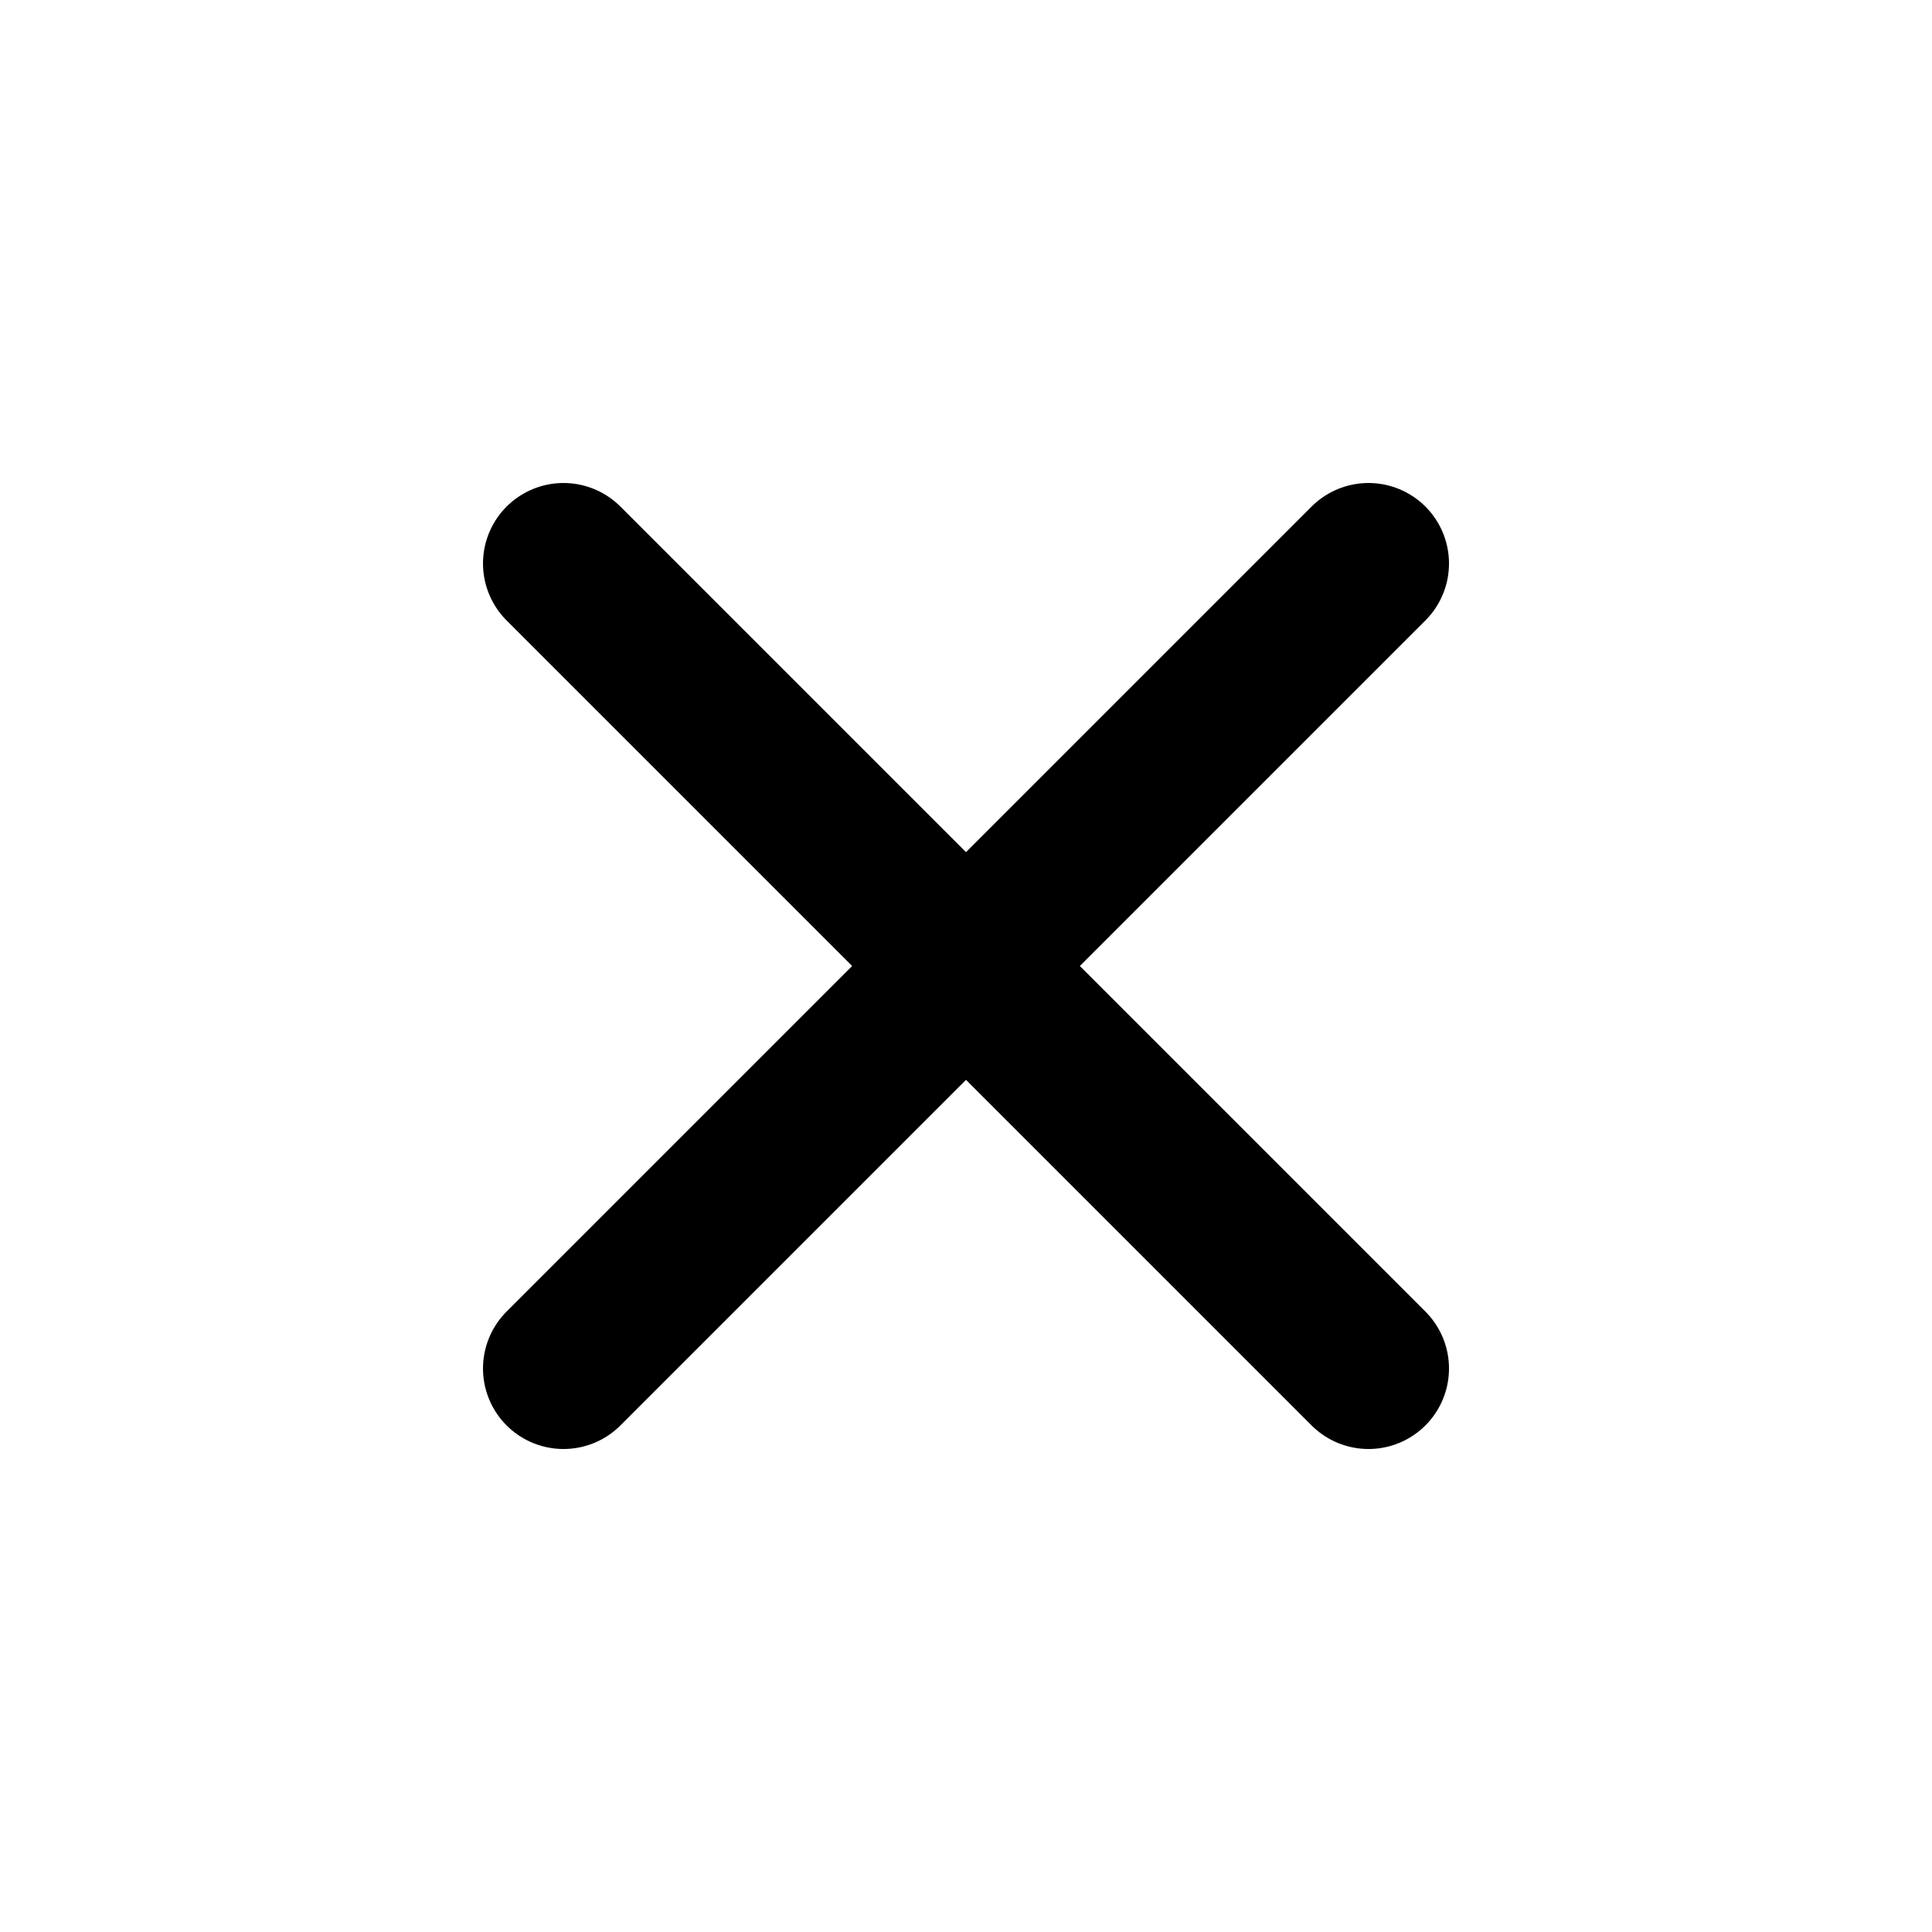
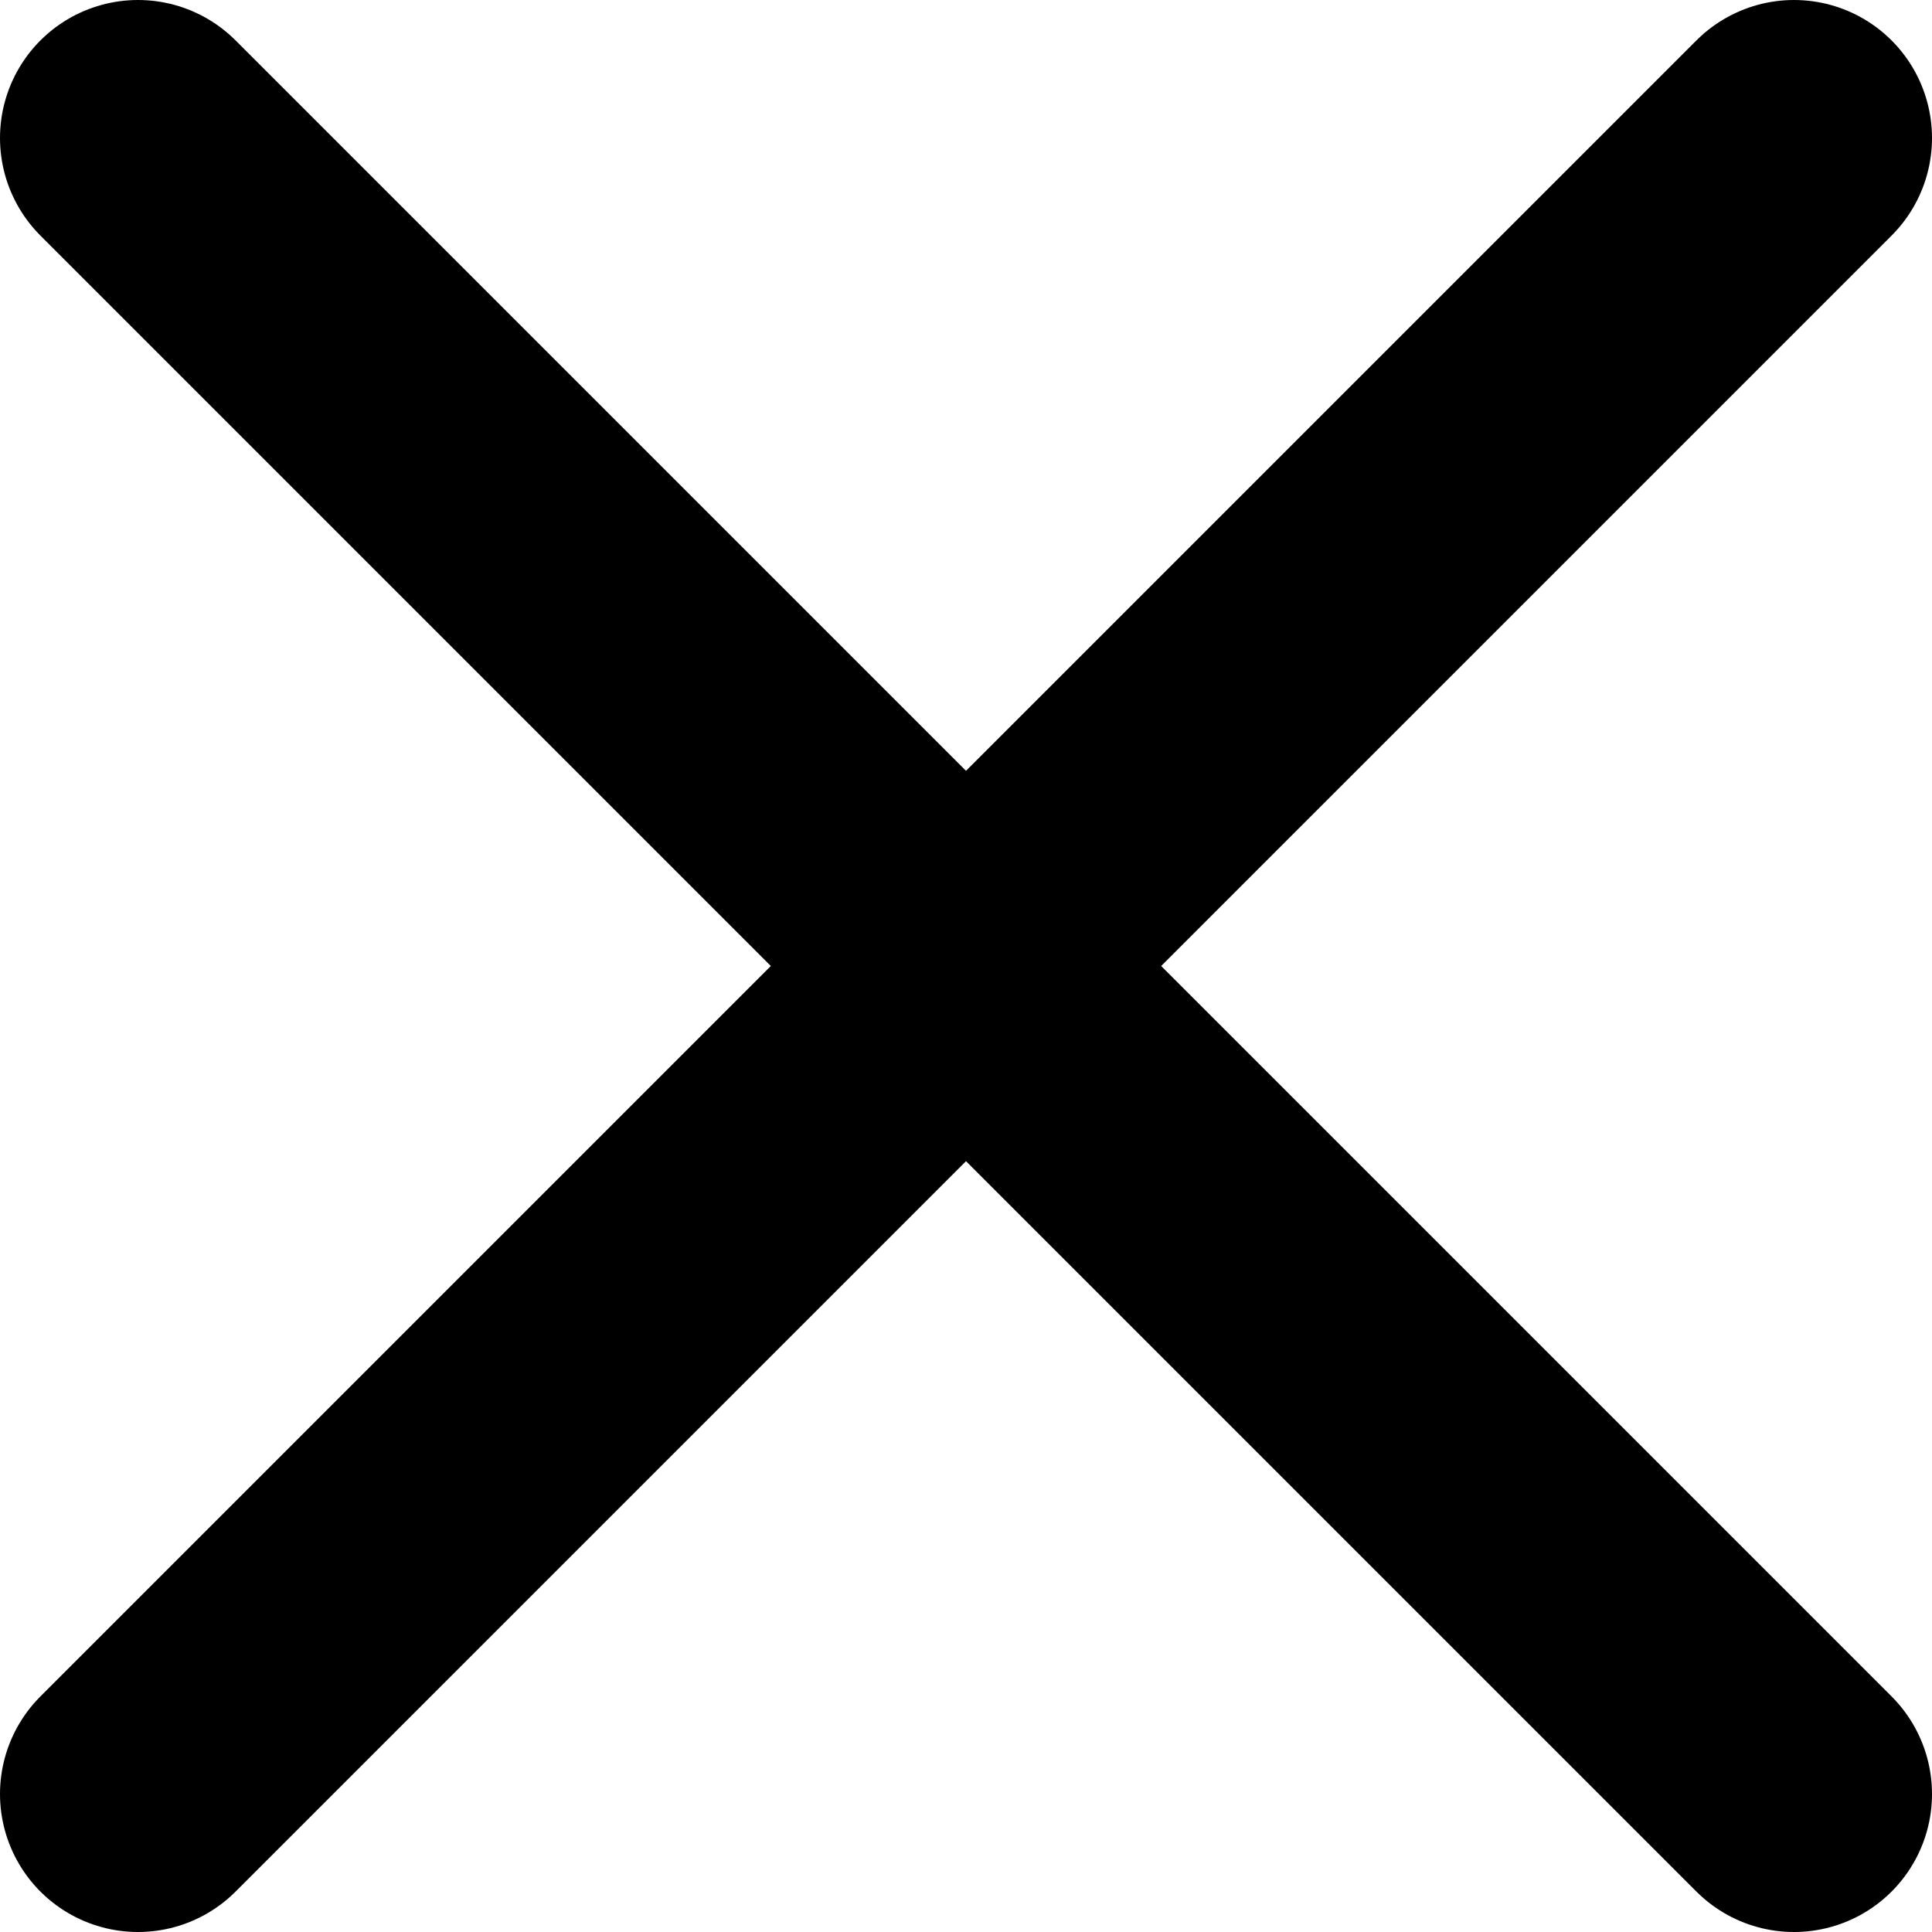
- <svg xmlns="http://www.w3.org/2000/svg" width="24" height="24" viewBox="0 0 24 24" fill="none">
-   <path d="M17 7L7 17M7 7L17 17" stroke="currentColor" stroke-width="2" stroke-linecap="round" stroke-linejoin="round" />
+ <svg xmlns="http://www.w3.org/2000/svg" width="14" height="14" viewBox="0 0 14 14" fill="none">
+   <path d="M13 13L7 7M7 7L1 1M7 7L13 1M7 7L1 13" stroke="currentColor" stroke-width="2" stroke-linecap="round" stroke-linejoin="round" />
</svg>
